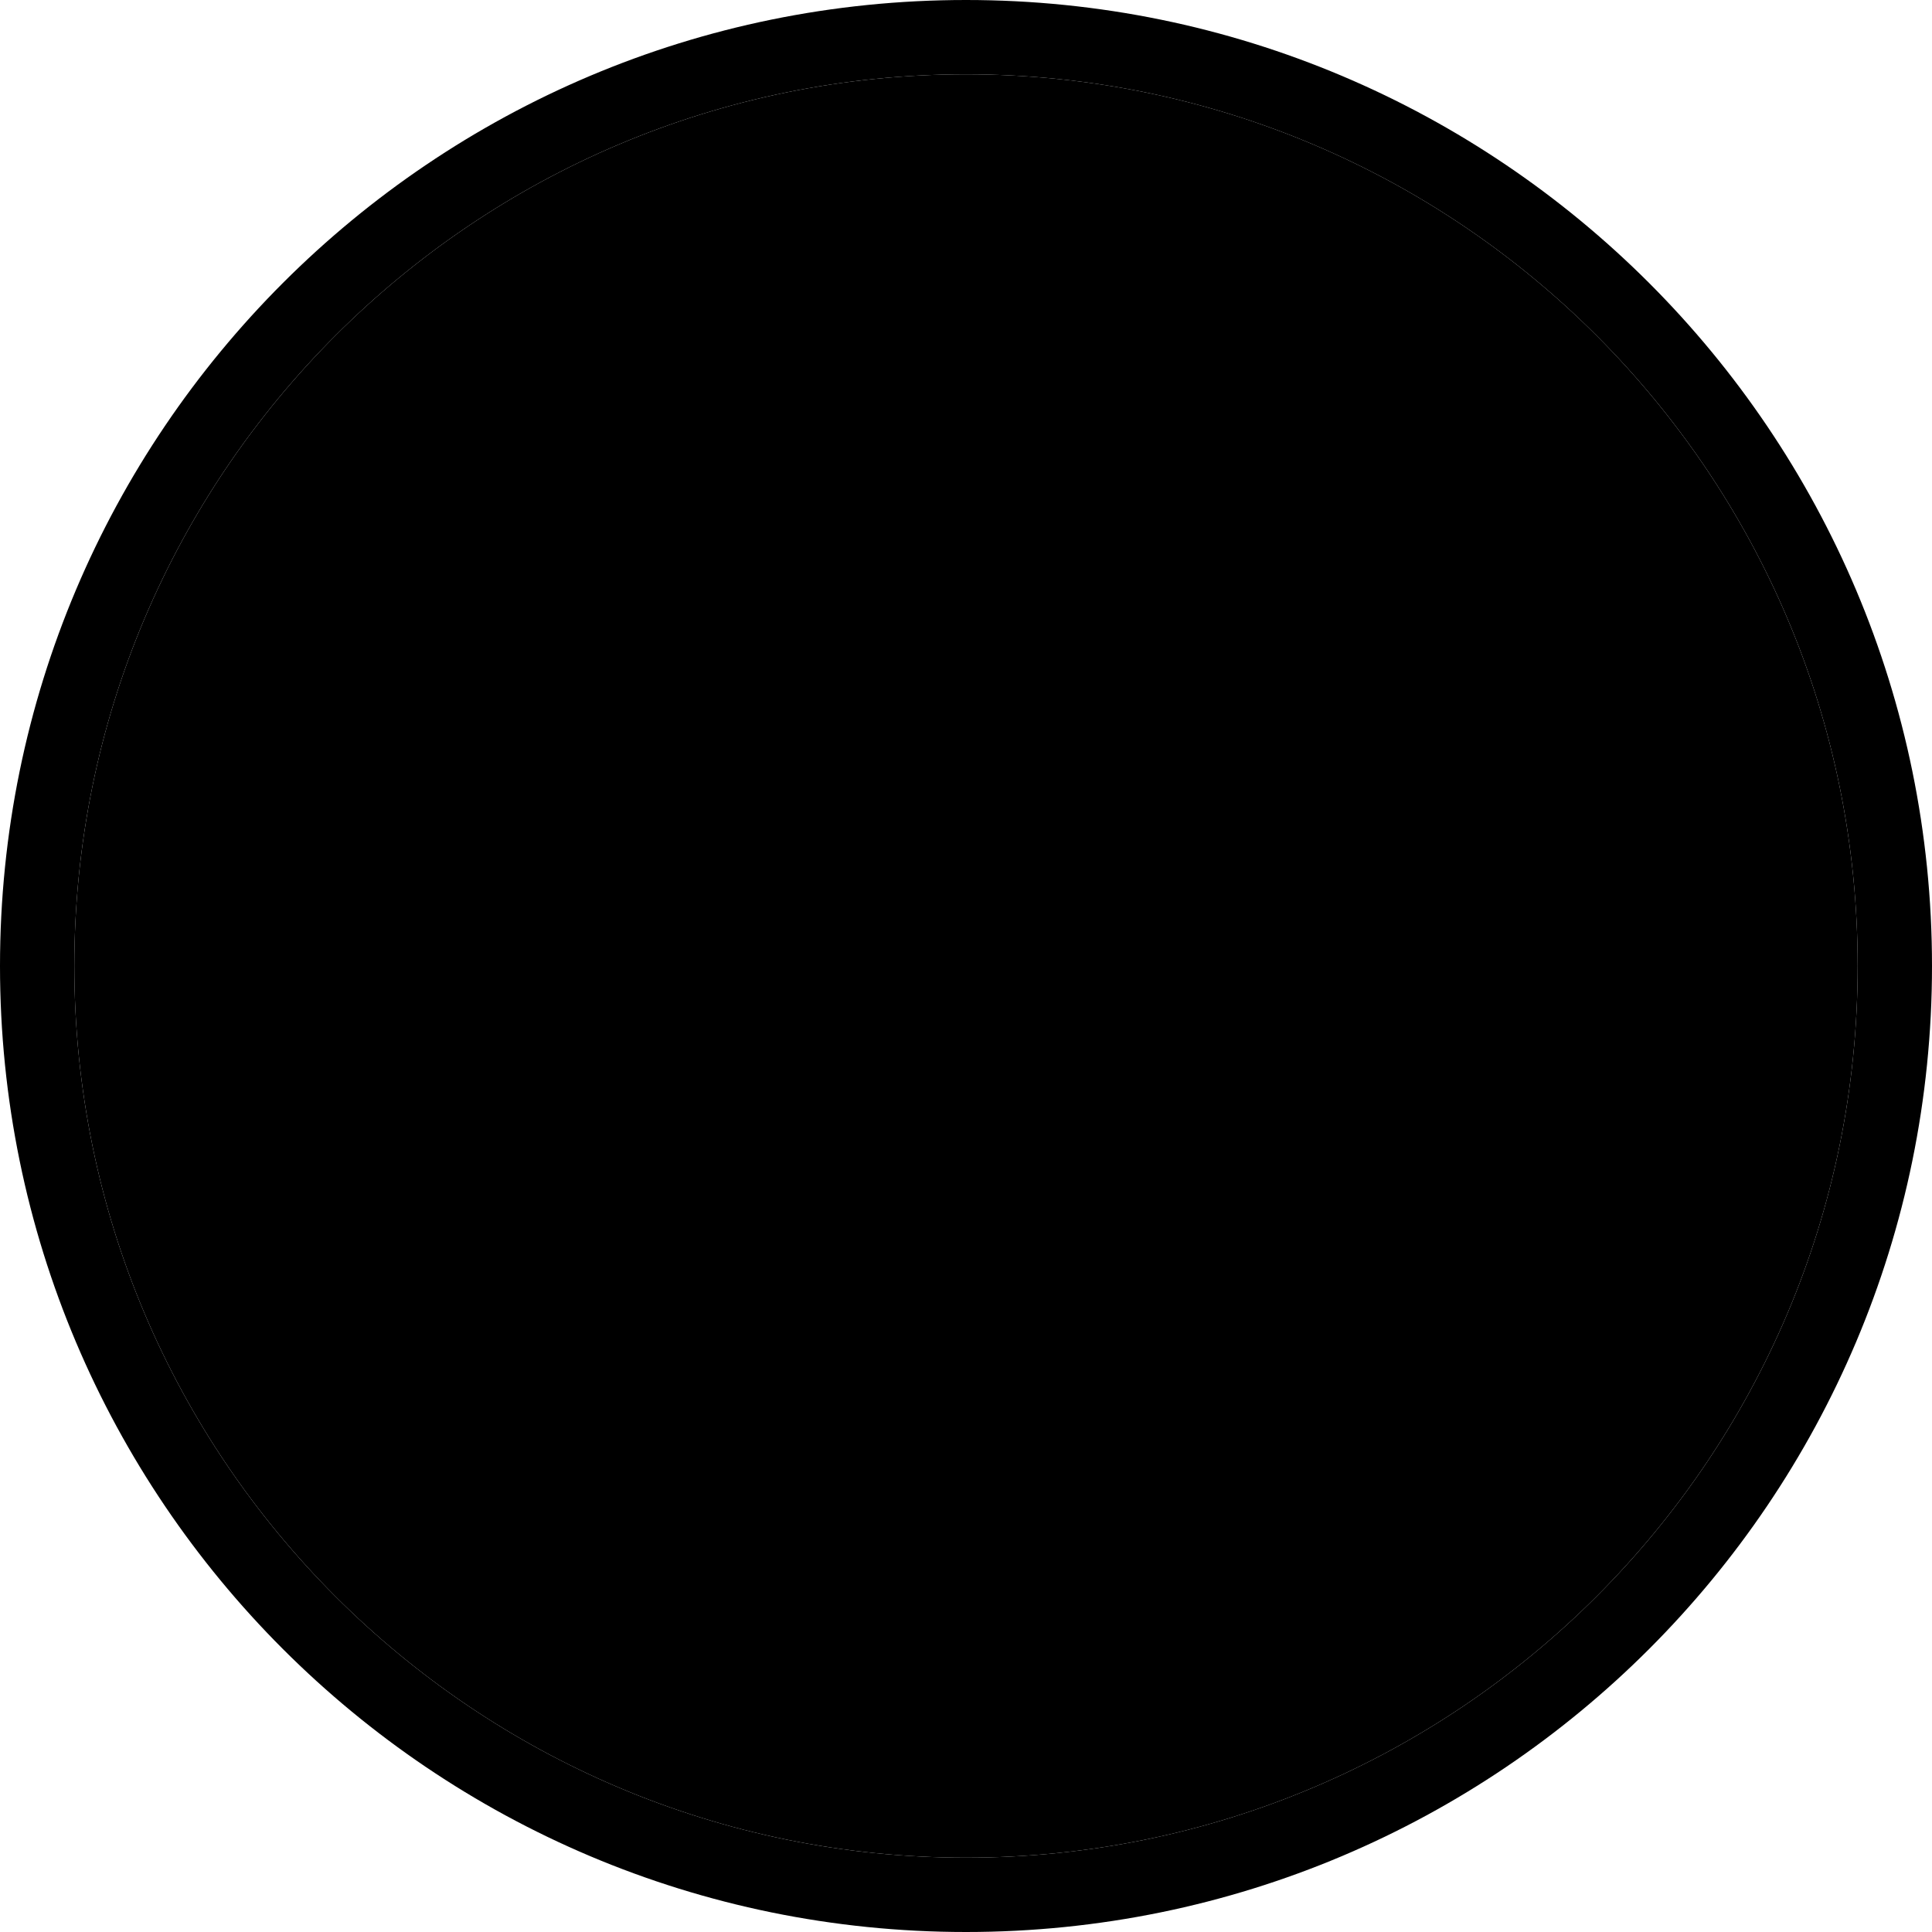
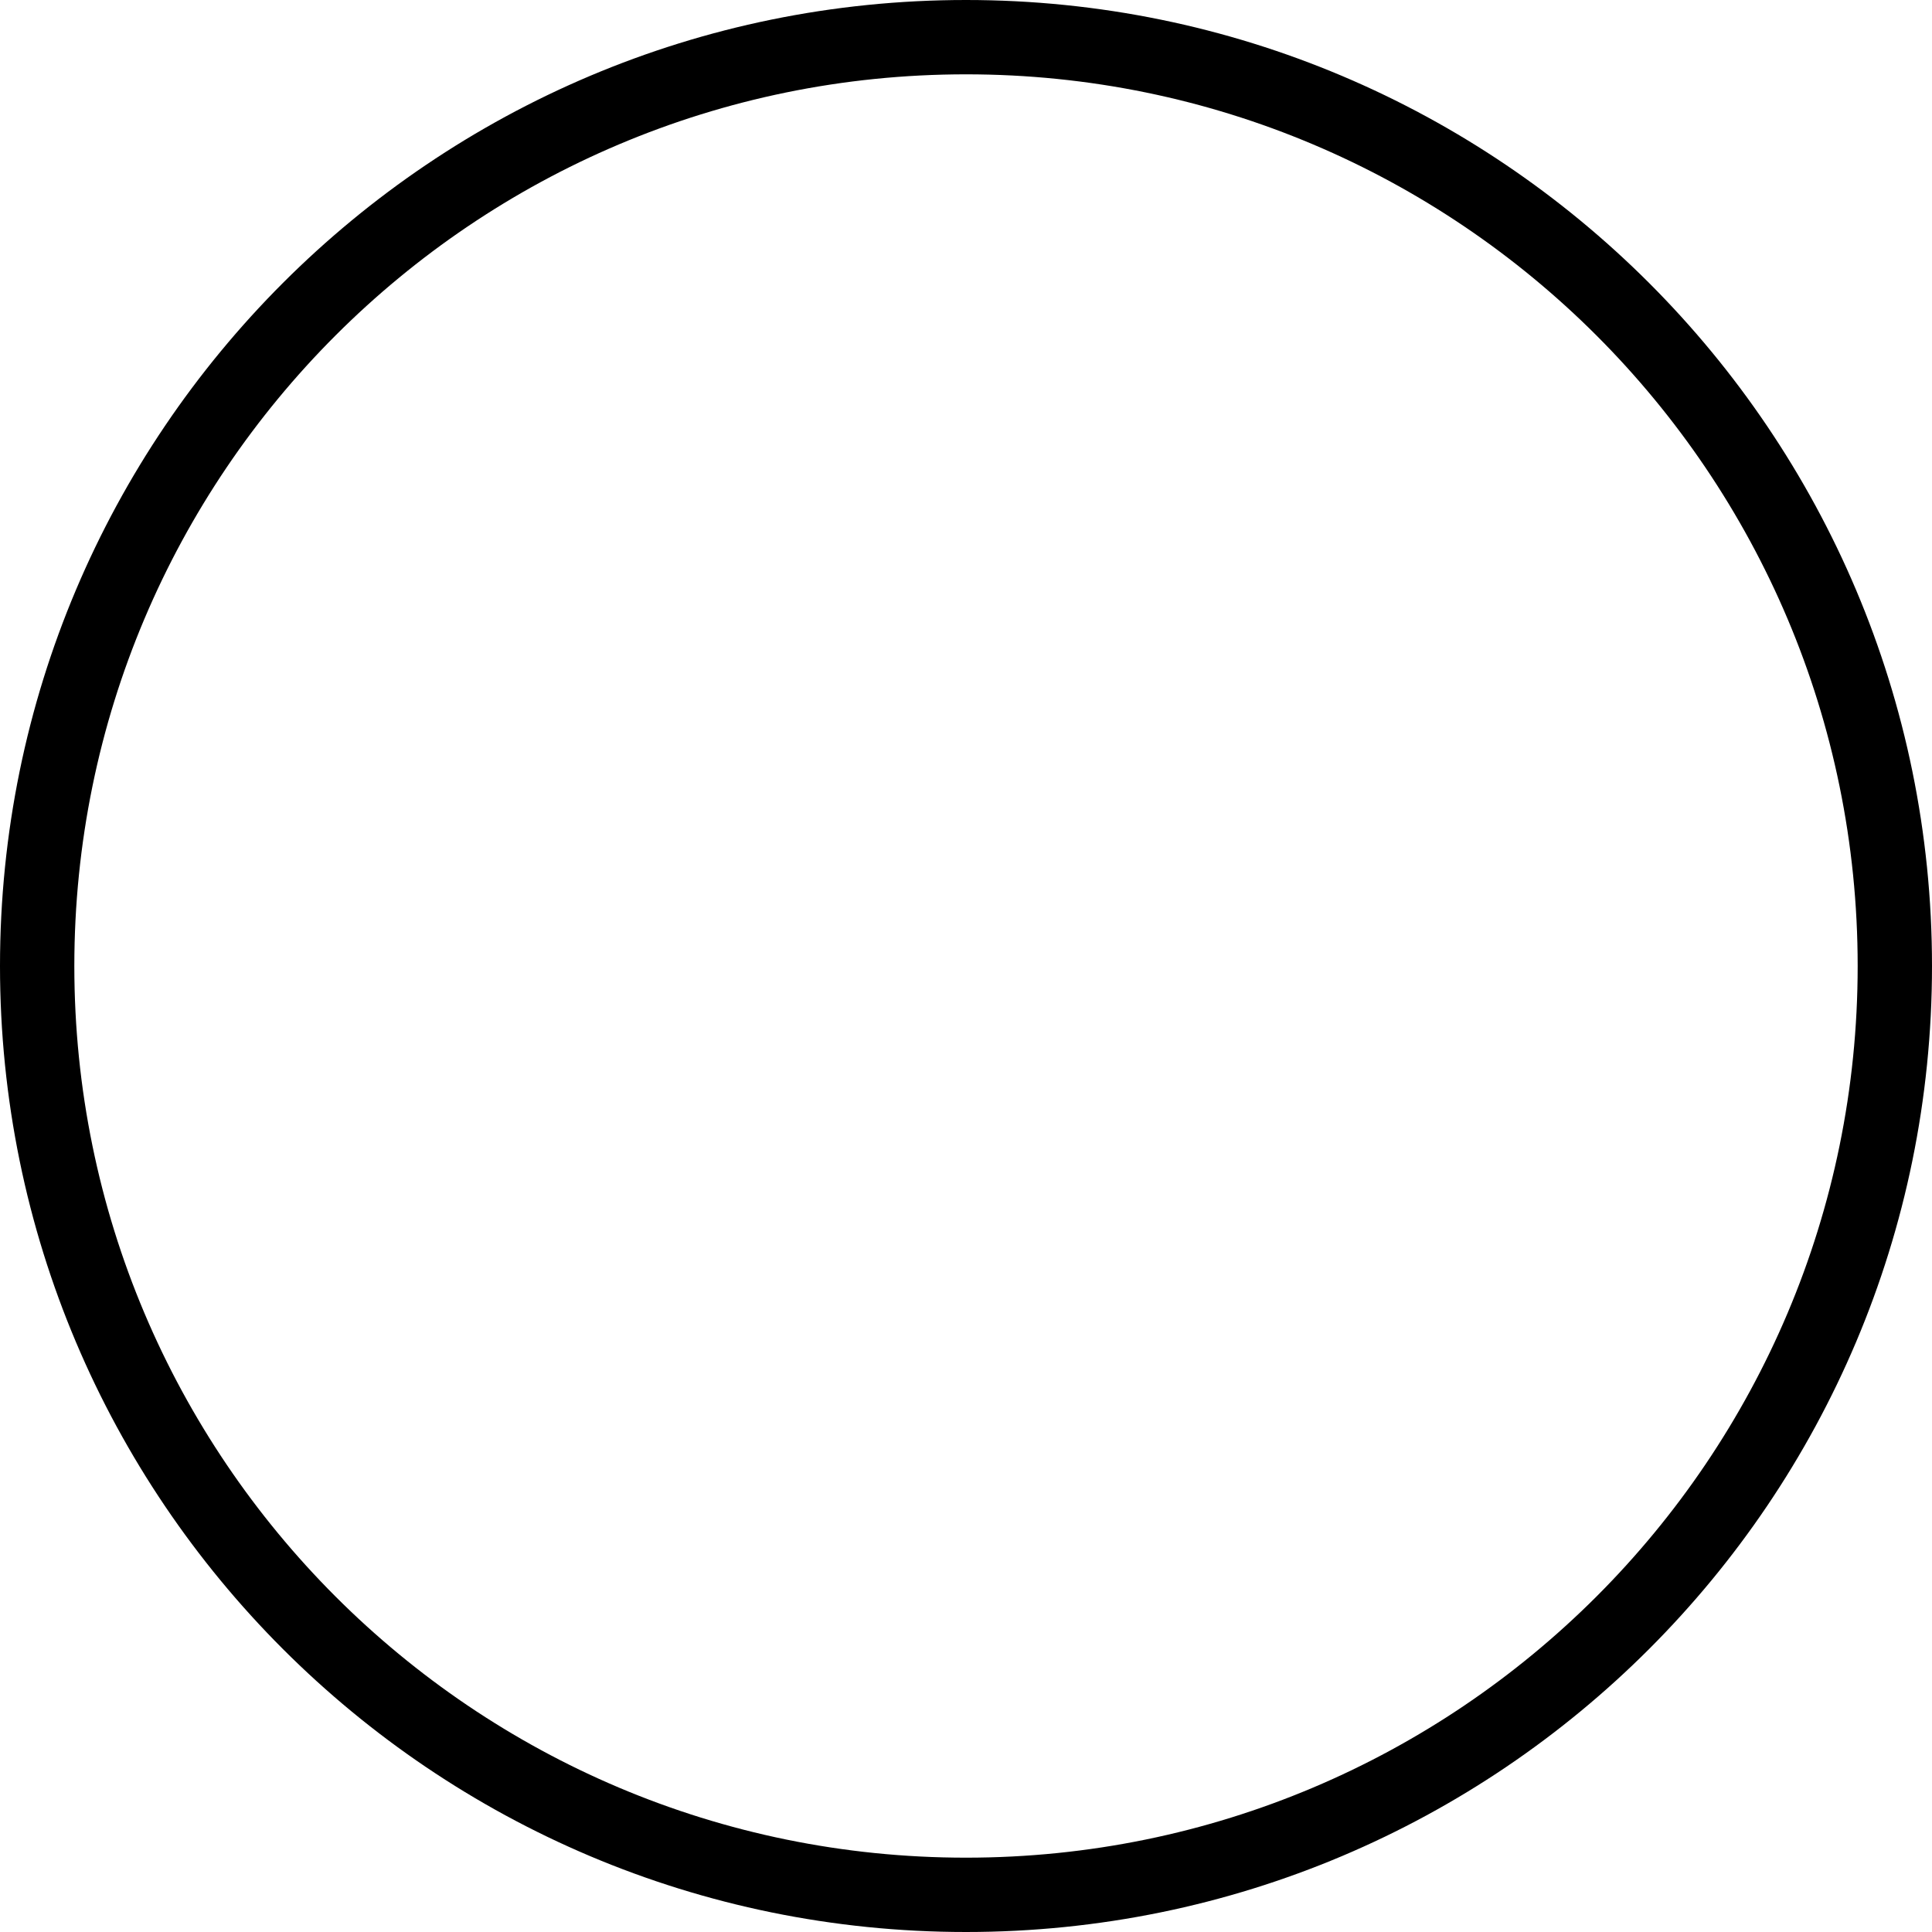
<svg xmlns="http://www.w3.org/2000/svg" width="36" height="36" viewBox="0 0 36 36" fill="none">
-   <path d="M34.615 18C34.615 27.176 27.176 34.615 18 34.615C8.824 34.615 1.385 27.176 1.385 18C1.385 8.824 8.824 1.385 18 1.385C27.176 1.385 34.615 8.824 34.615 18Z" fill="currentColor" />
  <path d="M34.615 18C34.615 8.824 27.176 1.385 18 1.385C8.824 1.385 1.385 8.824 1.385 18C1.385 27.176 8.824 34.615 18 34.615C27.176 34.615 34.615 27.176 34.615 18ZM36 18C36 27.941 27.941 36 18 36C8.059 36 0 27.941 0 18C0 8.059 8.059 0 18 0C27.941 0 36 8.059 36 18Z" fill="currentColor" />
</svg>
